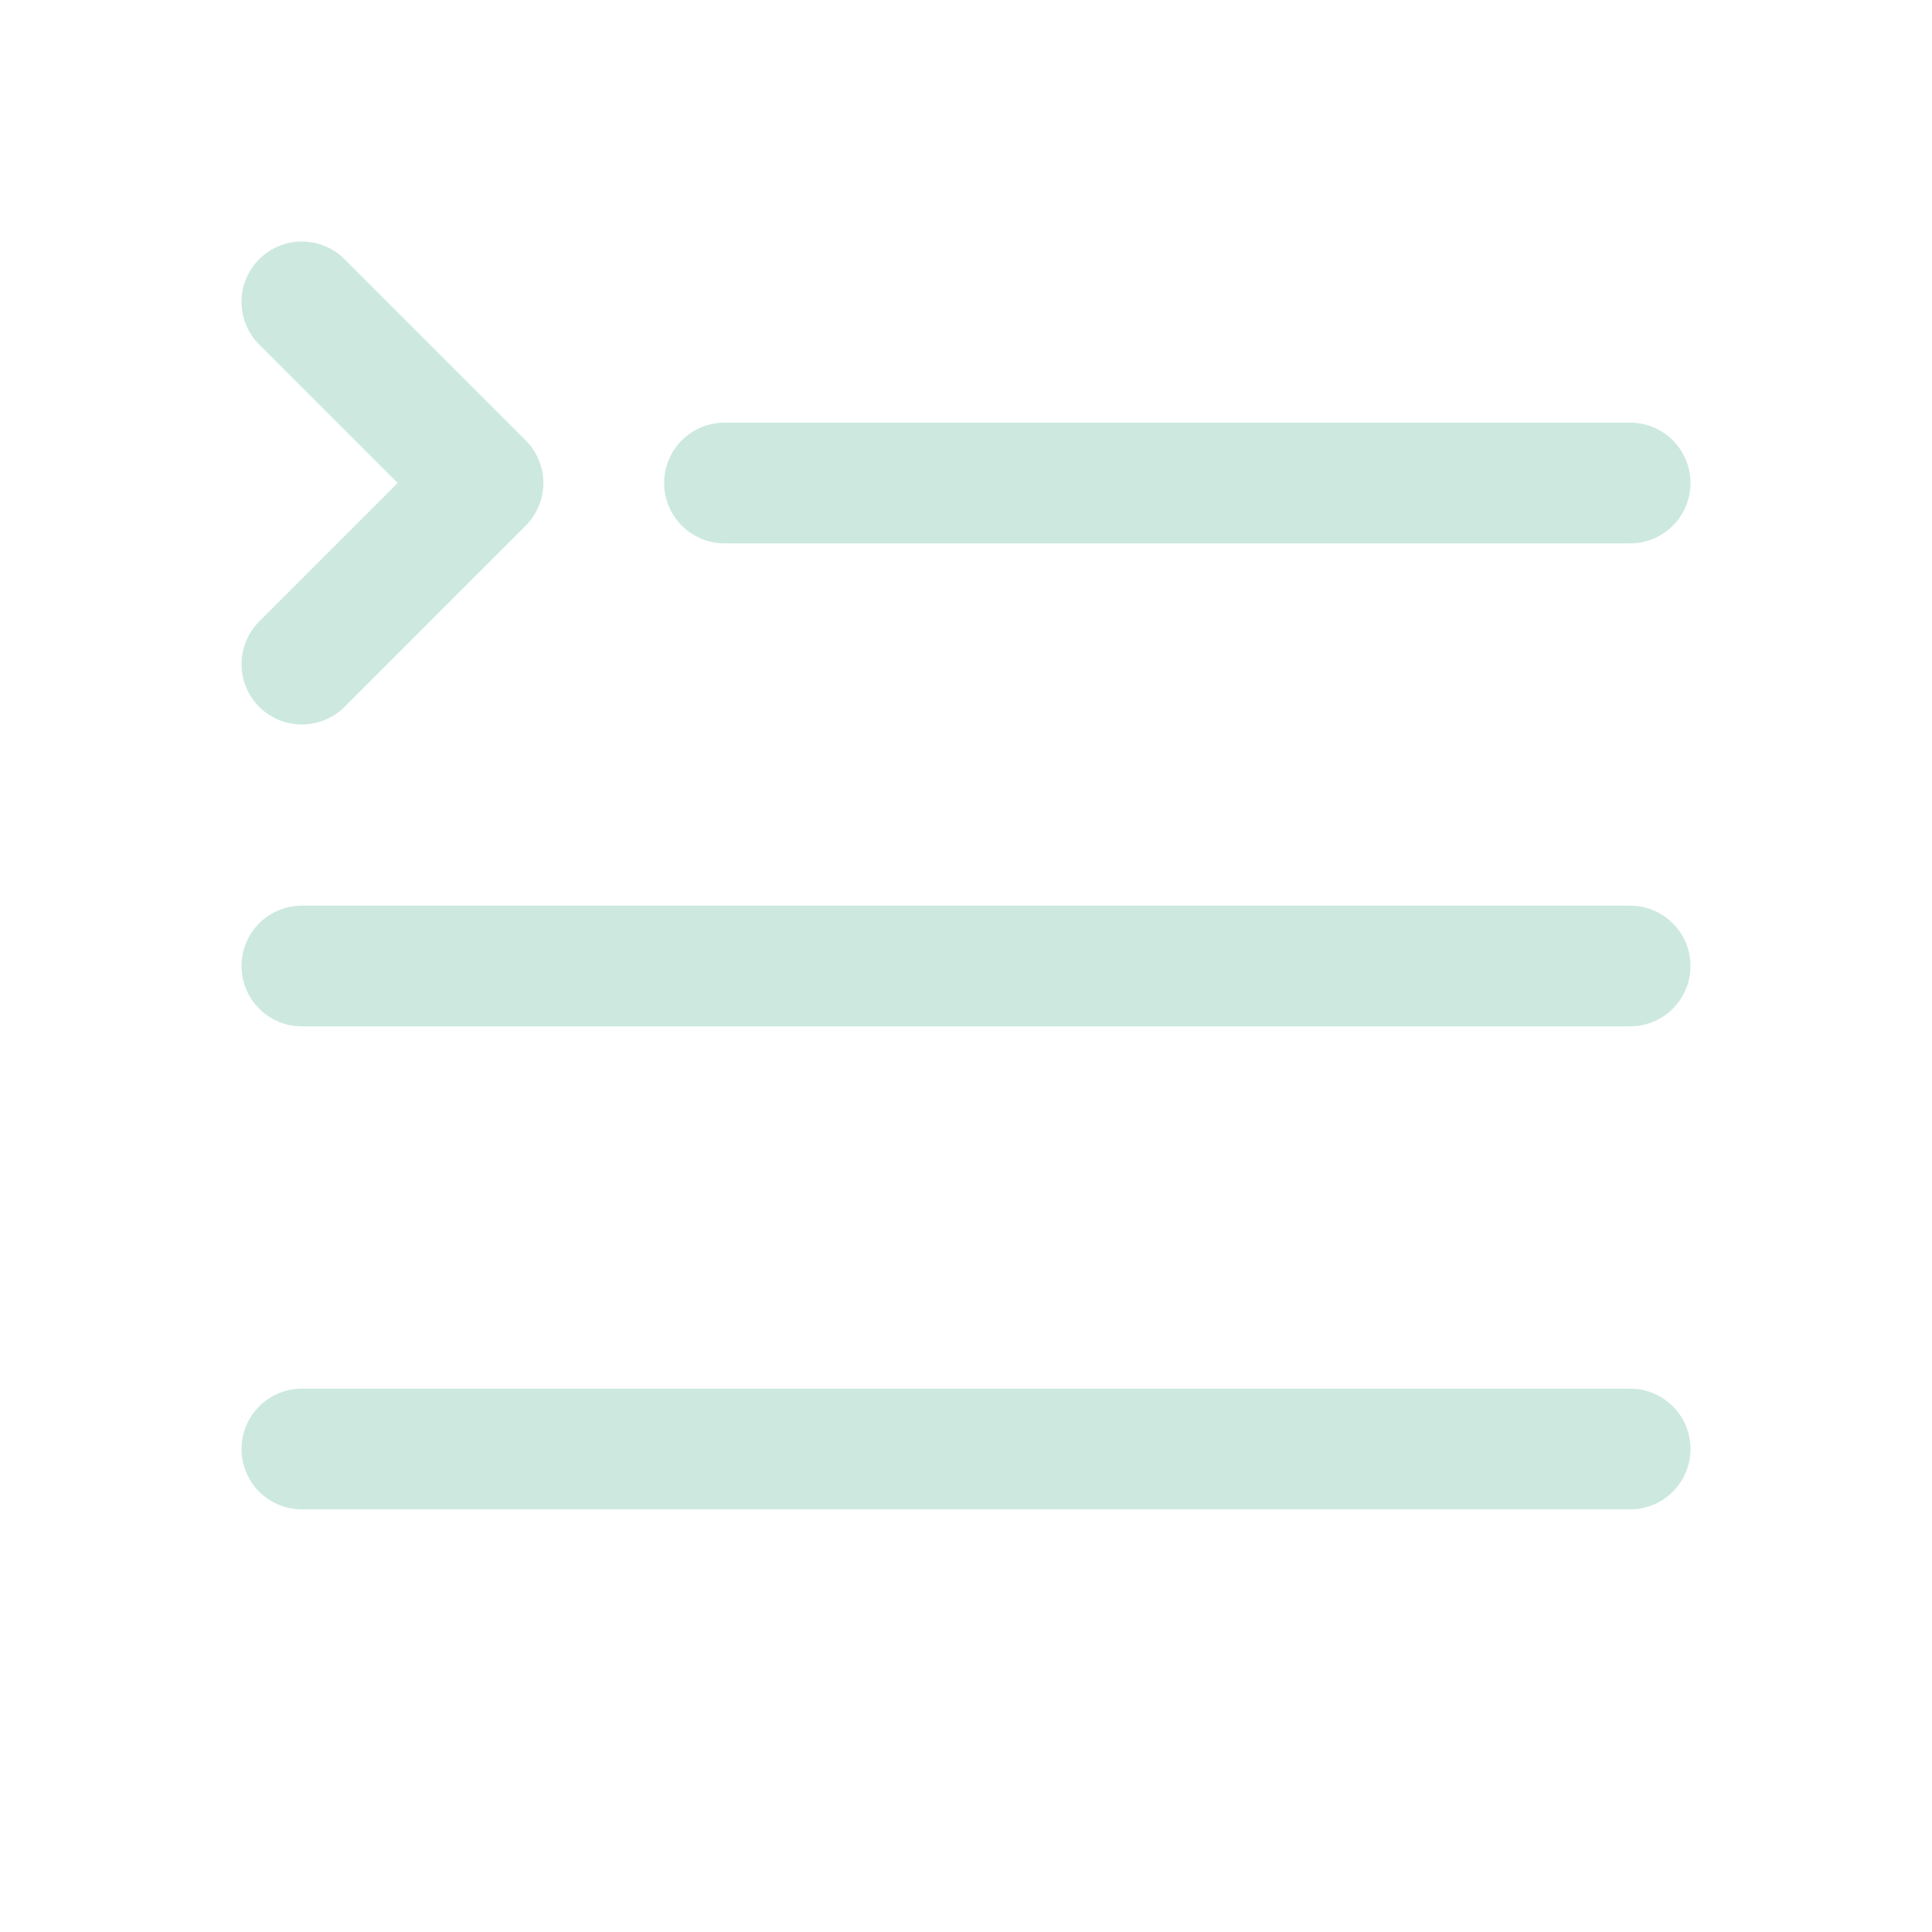
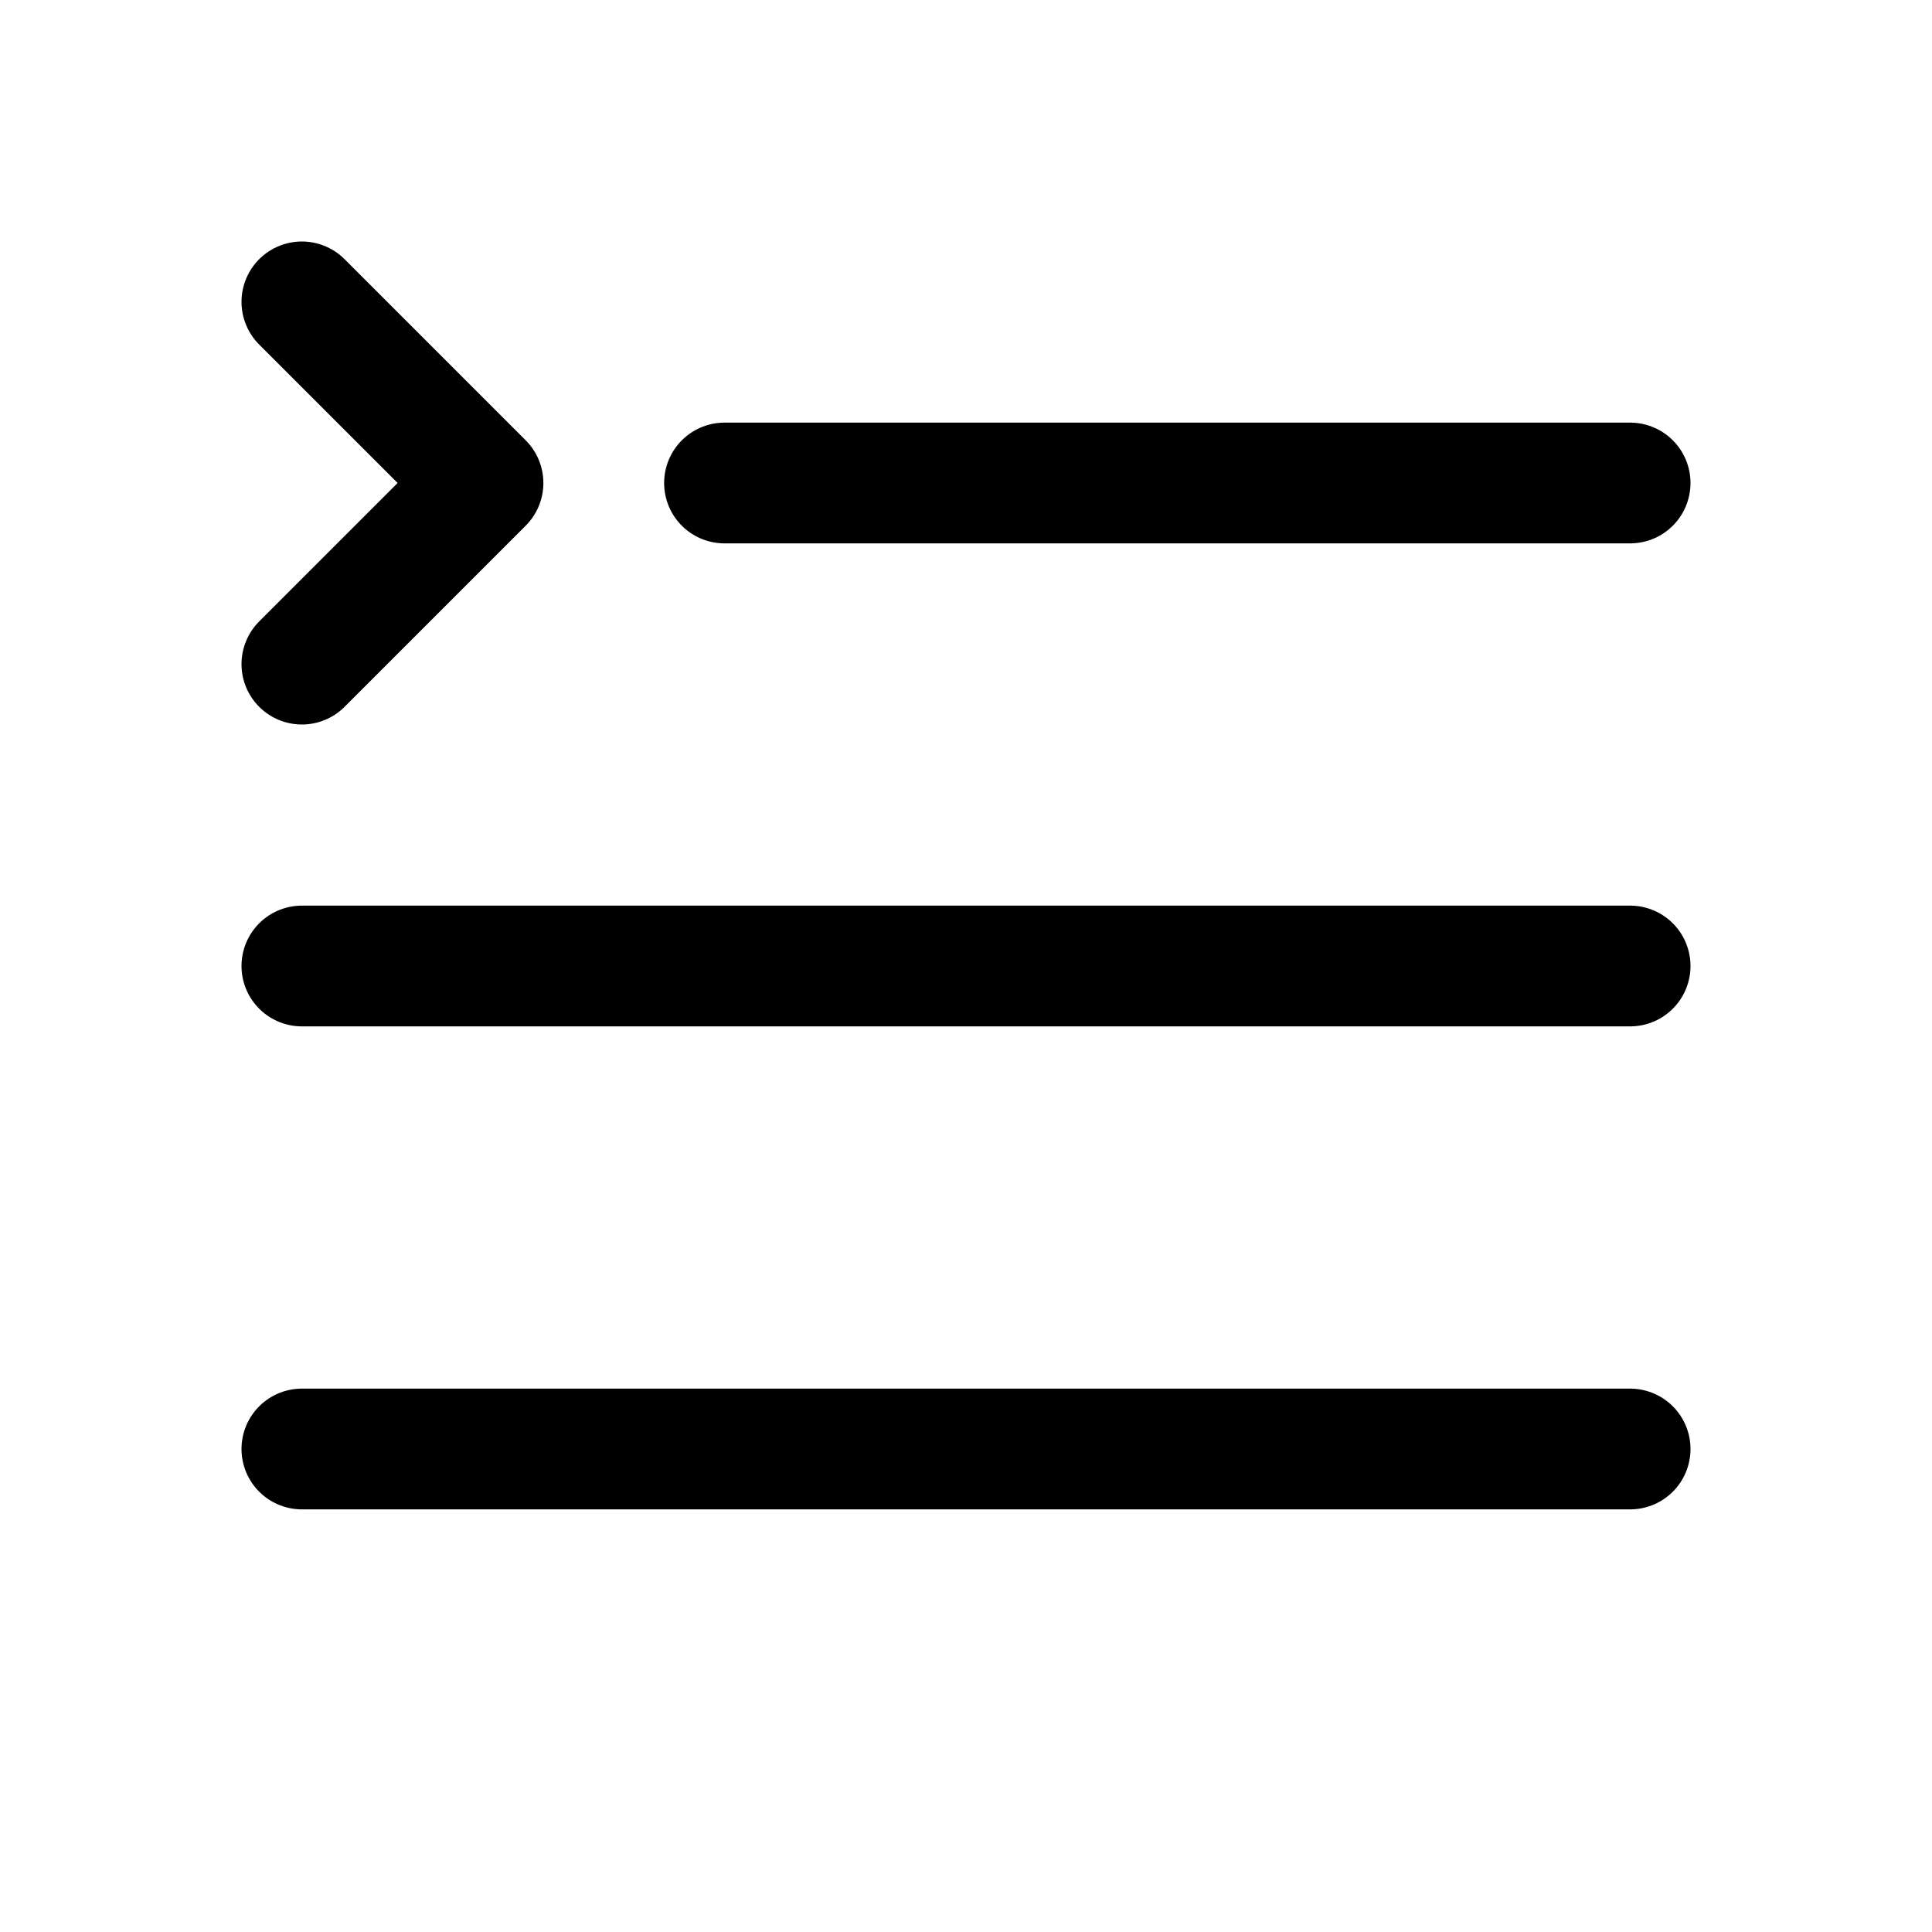
<svg xmlns="http://www.w3.org/2000/svg" width="800px" height="800px" viewBox="0 0 32 32" fill="none">
-   <path stroke="#CDE9DF" stroke-linecap="round" stroke-linejoin="round" stroke-width="2" d="M12 8h15M5 16h22M5 24h22M5 11l3-3-3-3" />
+   <path stroke="#000000" stroke-linecap="round" stroke-linejoin="round" stroke-width="2" d="M12 8h15M5 16h22M5 24h22M5 11l3-3-3-3" />
</svg>
